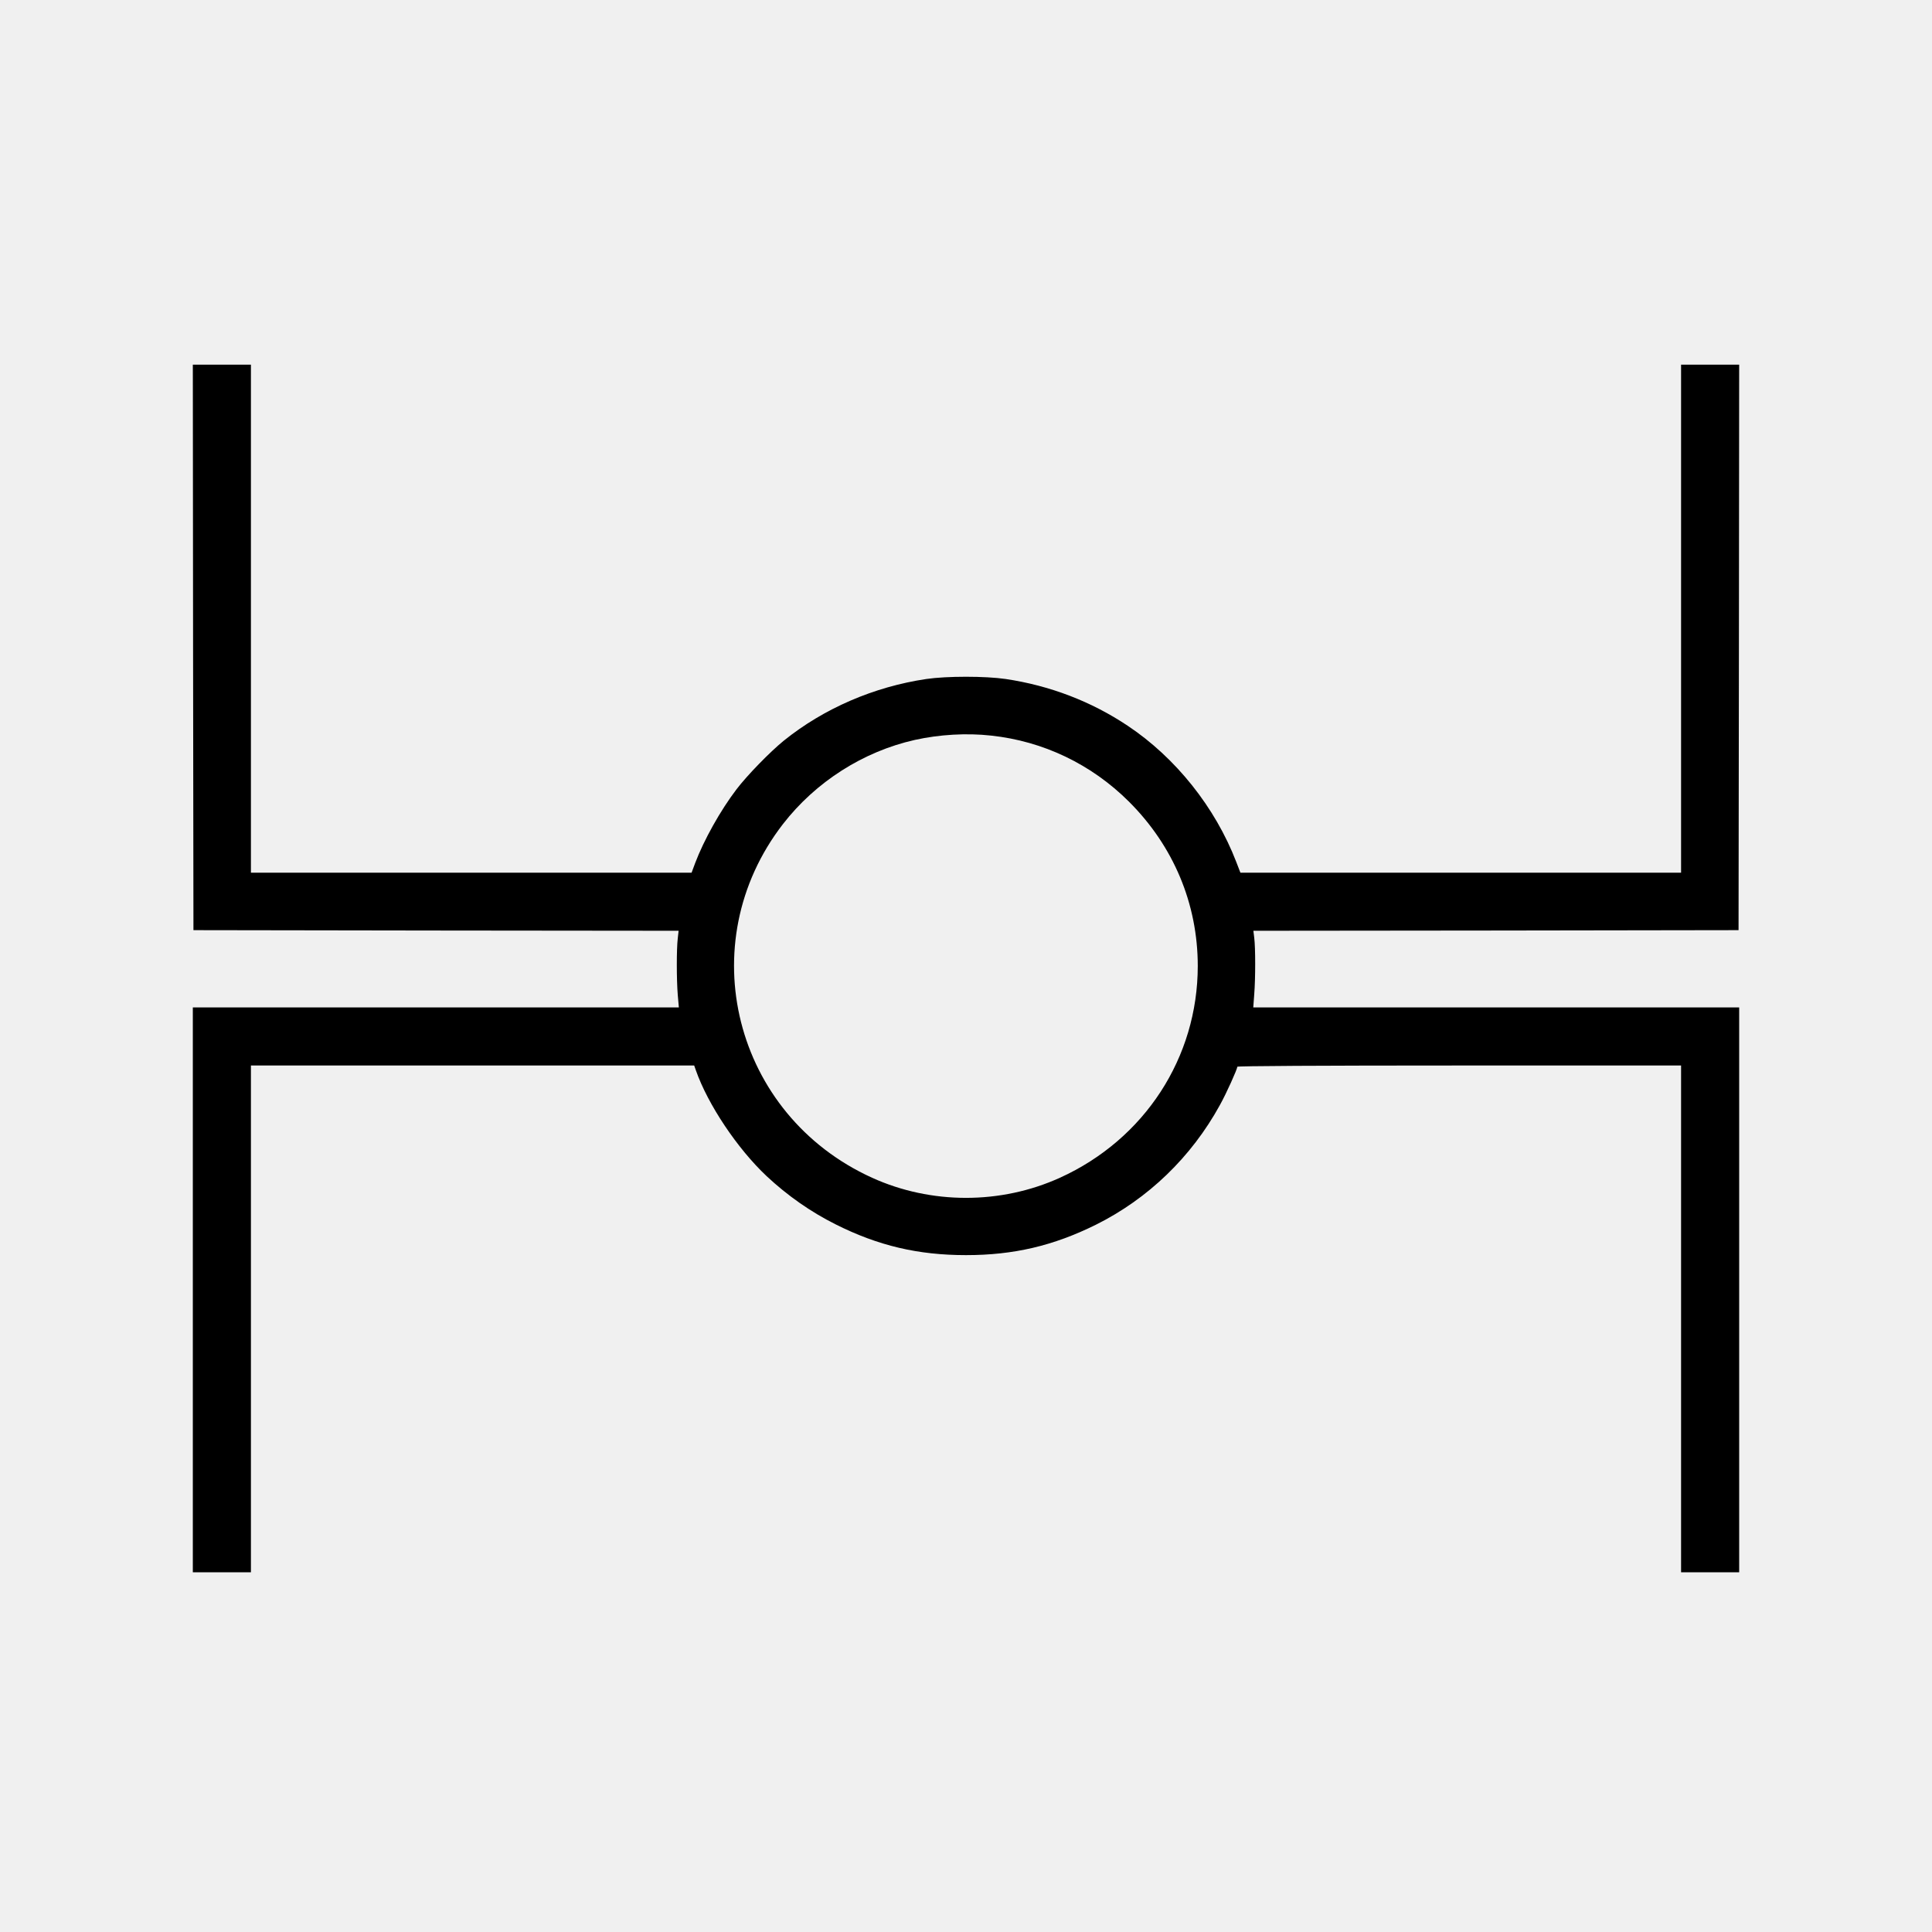
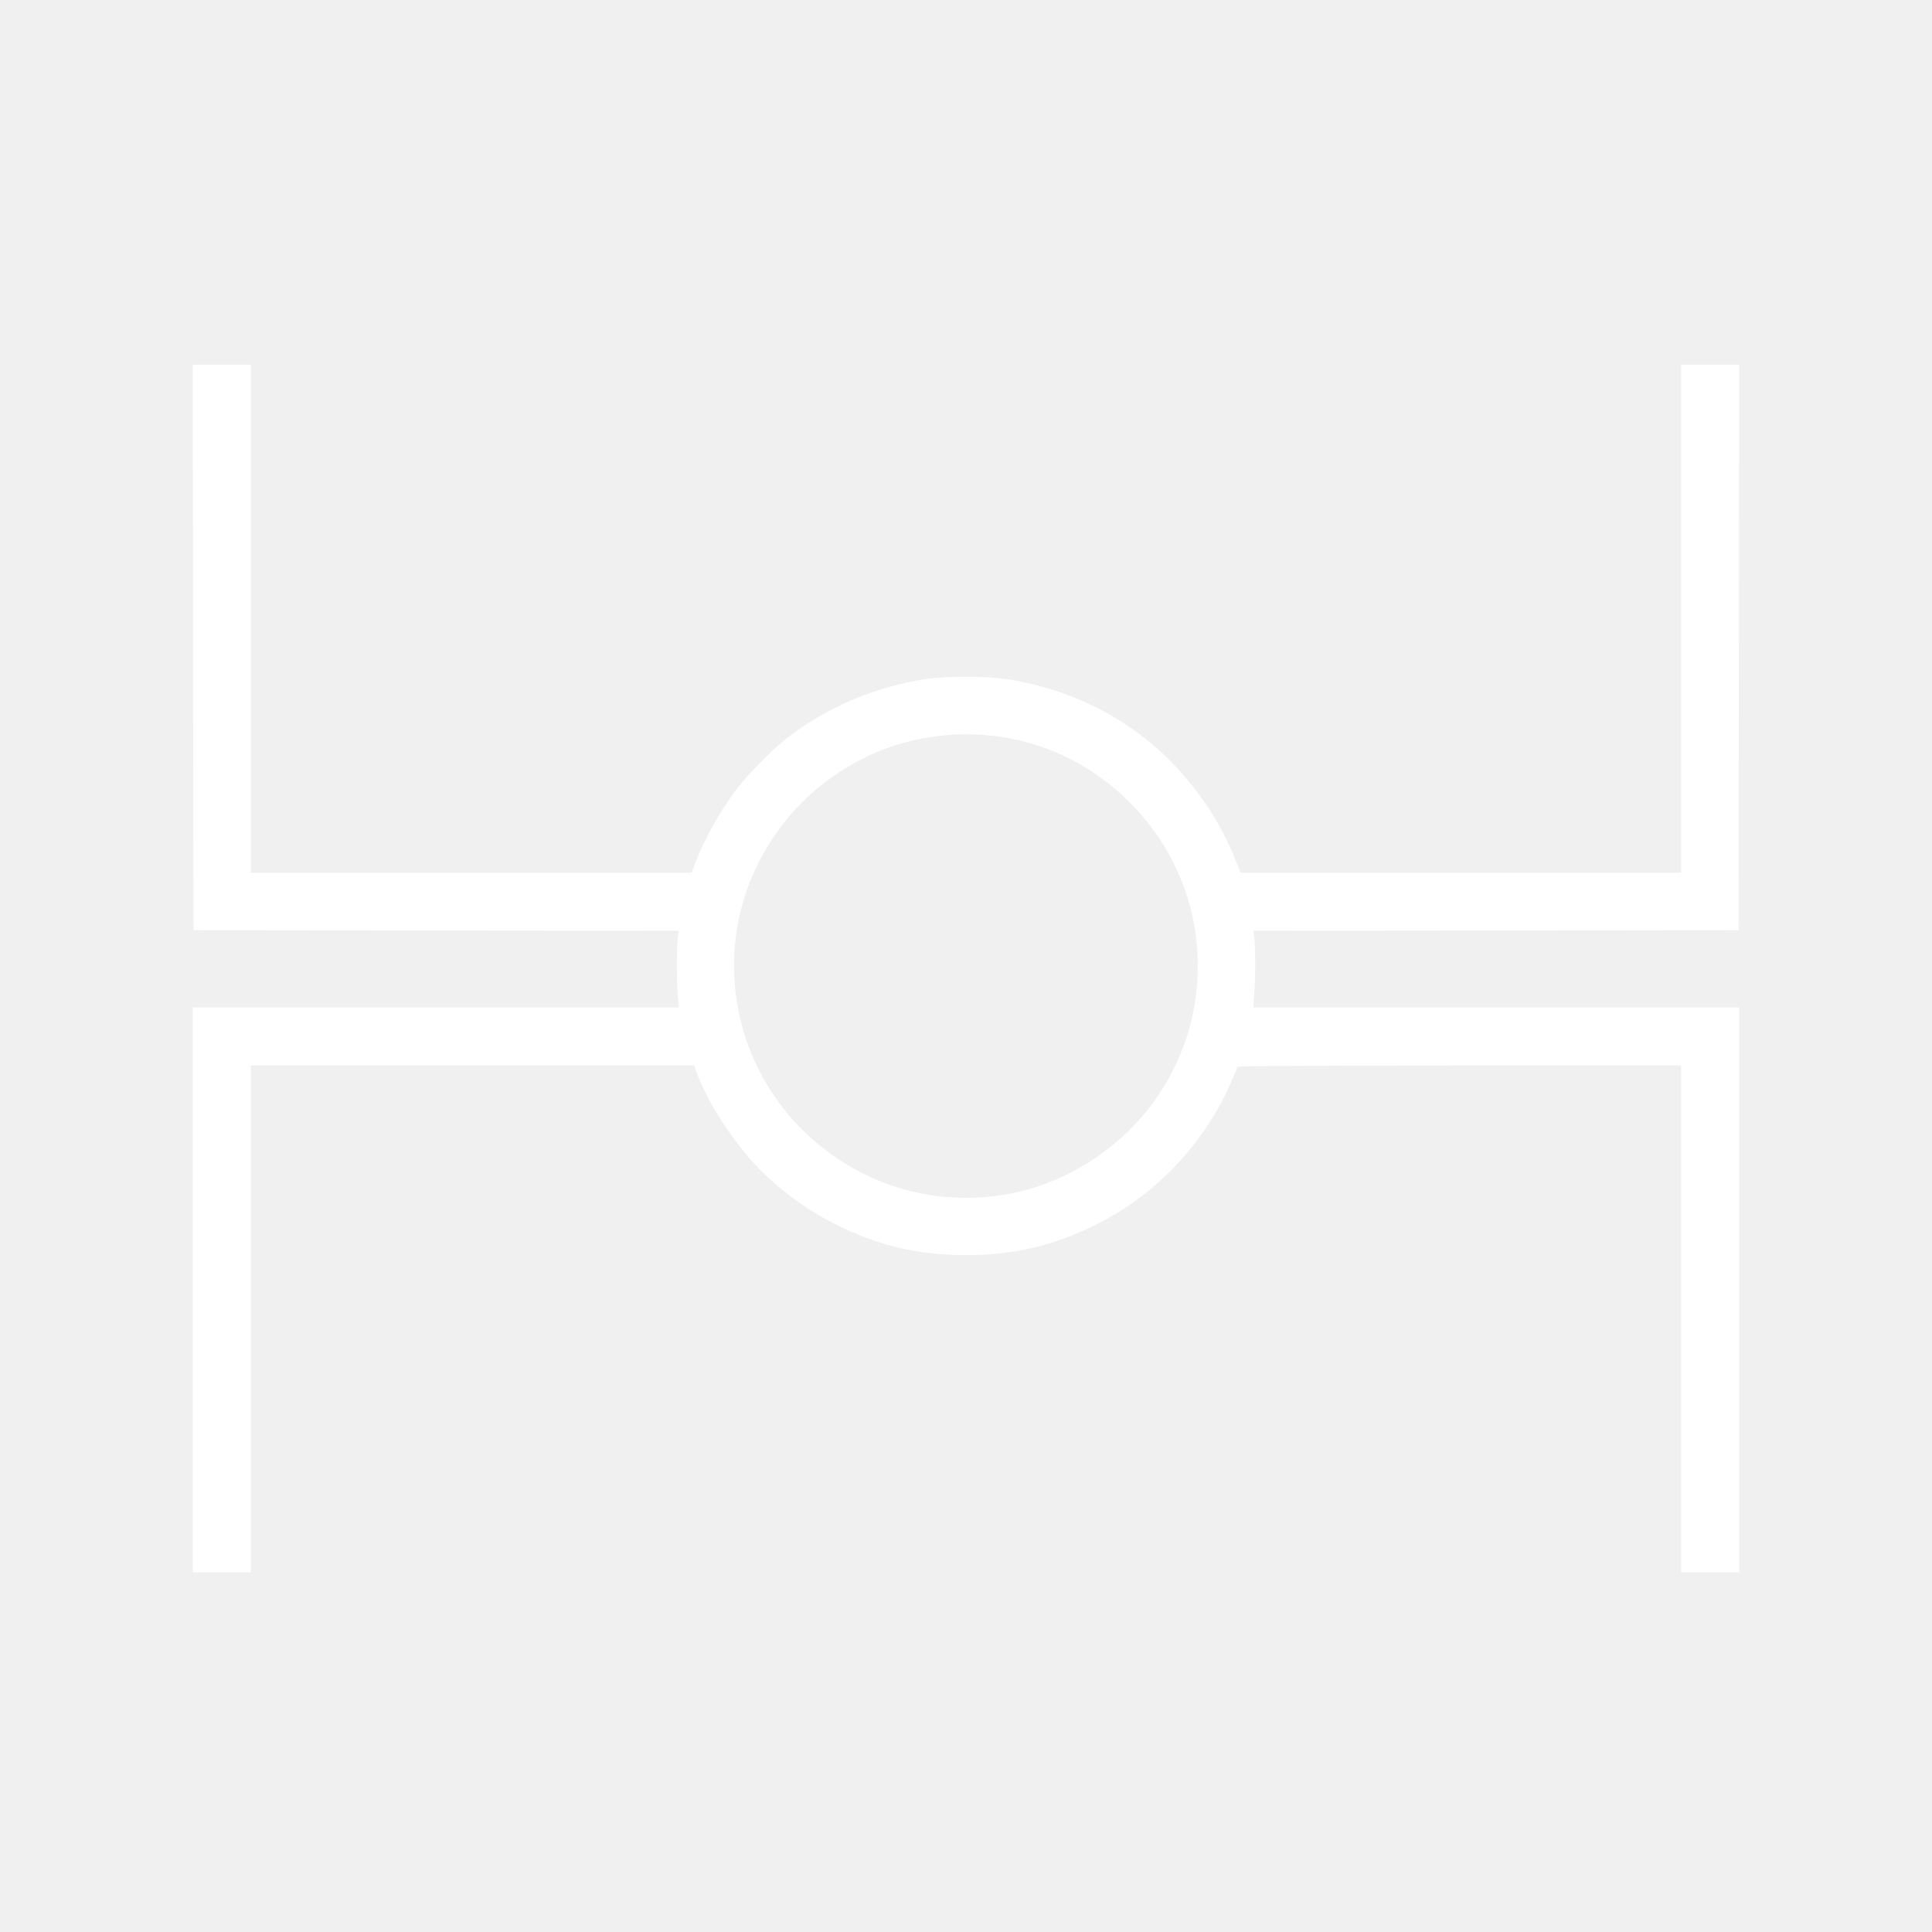
<svg xmlns="http://www.w3.org/2000/svg" version="1.0" width="1563pt" height="1563pt" viewBox="0 0 1563 1563" preserveAspectRatio="xMidYMid meet">
-   <g transform="translate(0,1563) scale(0.1,-0.1)" fill="#000000" stroke="none">
+   <g transform="translate(0,1563) scale(0.1,-0.1)" fill="#FFFFFF" stroke="none">
    <path d="M1562 10393 l3 -2288 1962 -3 1963 -2 -7 -63 c-10 -84 -10 -329 0 -454 l9 -103 -1966 0 -1966 0 0 -2285 0 -2285 235 0 235 0 0 2050 0 2050 1793 0 1793 0 13 -37 c97 -278 336 -635 573 -858 168 -157 356 -289 558 -390 344 -173 668 -249 1055 -249 385 0 706 75 1051 246 422 210 772 547 1003 968 51 91 141 291 141 310 0 6 661 10 1795 10 l1795 0 0 -2050 0 -2050 235 0 235 0 0 2285 0 2285 -1966 0 -1965 0 8 108 c10 128 10 374 0 454 l-7 58 1962 2 1963 3 3 2288 2 2287 -235 0 -235 0 0 -2055 0 -2055 -1782 0 -1783 0 -34 88 c-170 441 -490 842 -877 1100 -296 198 -632 326 -989 379 -164 24 -476 24 -640 0 -425 -63 -830 -238 -1154 -499 -113 -92 -296 -280 -383 -394 -131 -172 -264 -411 -334 -596 l-29 -78 -1782 0 -1783 0 0 2055 0 2055 -235 0 -235 0 2 -2287z m6456 -714 c422 -45 812 -232 1115 -534 361 -360 557 -827 557 -1330 0 -741 -430 -1402 -1115 -1713 -478 -217 -1042 -217 -1520 0 -1118 508 -1468 1895 -721 2861 265 342 649 587 1067 681 199 44 419 57 617 35z" />
  </g>
</svg>
